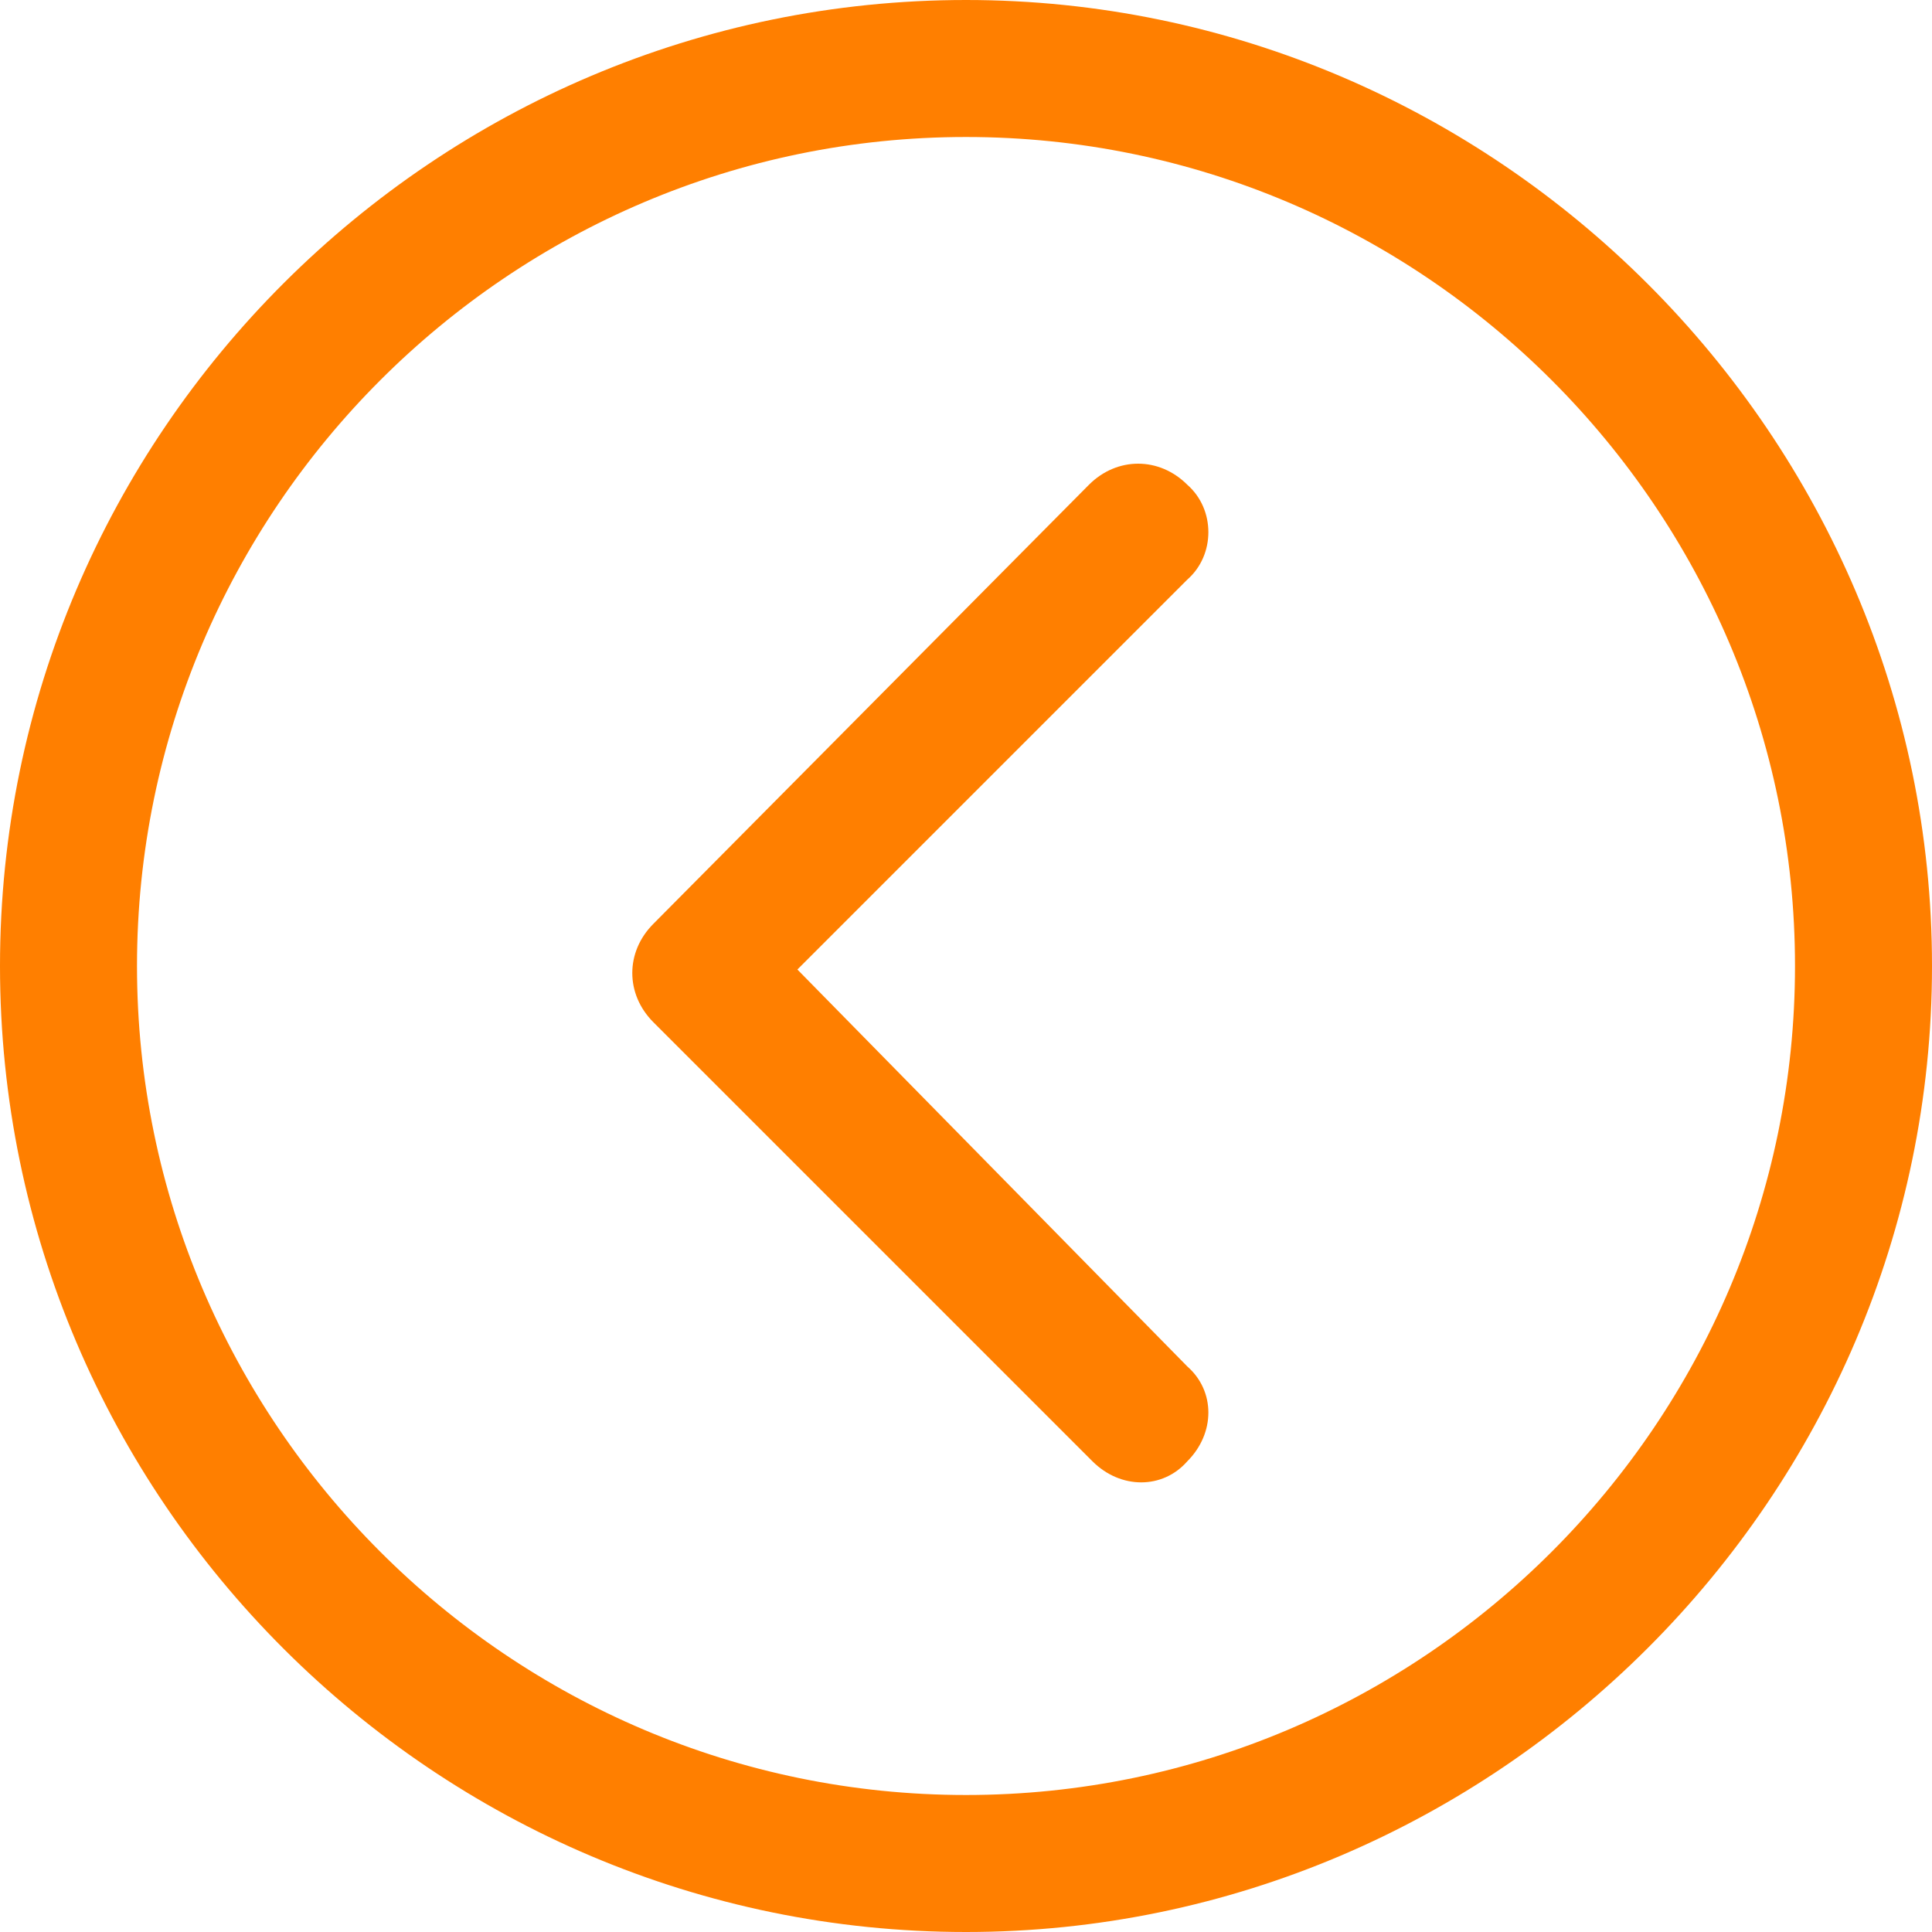
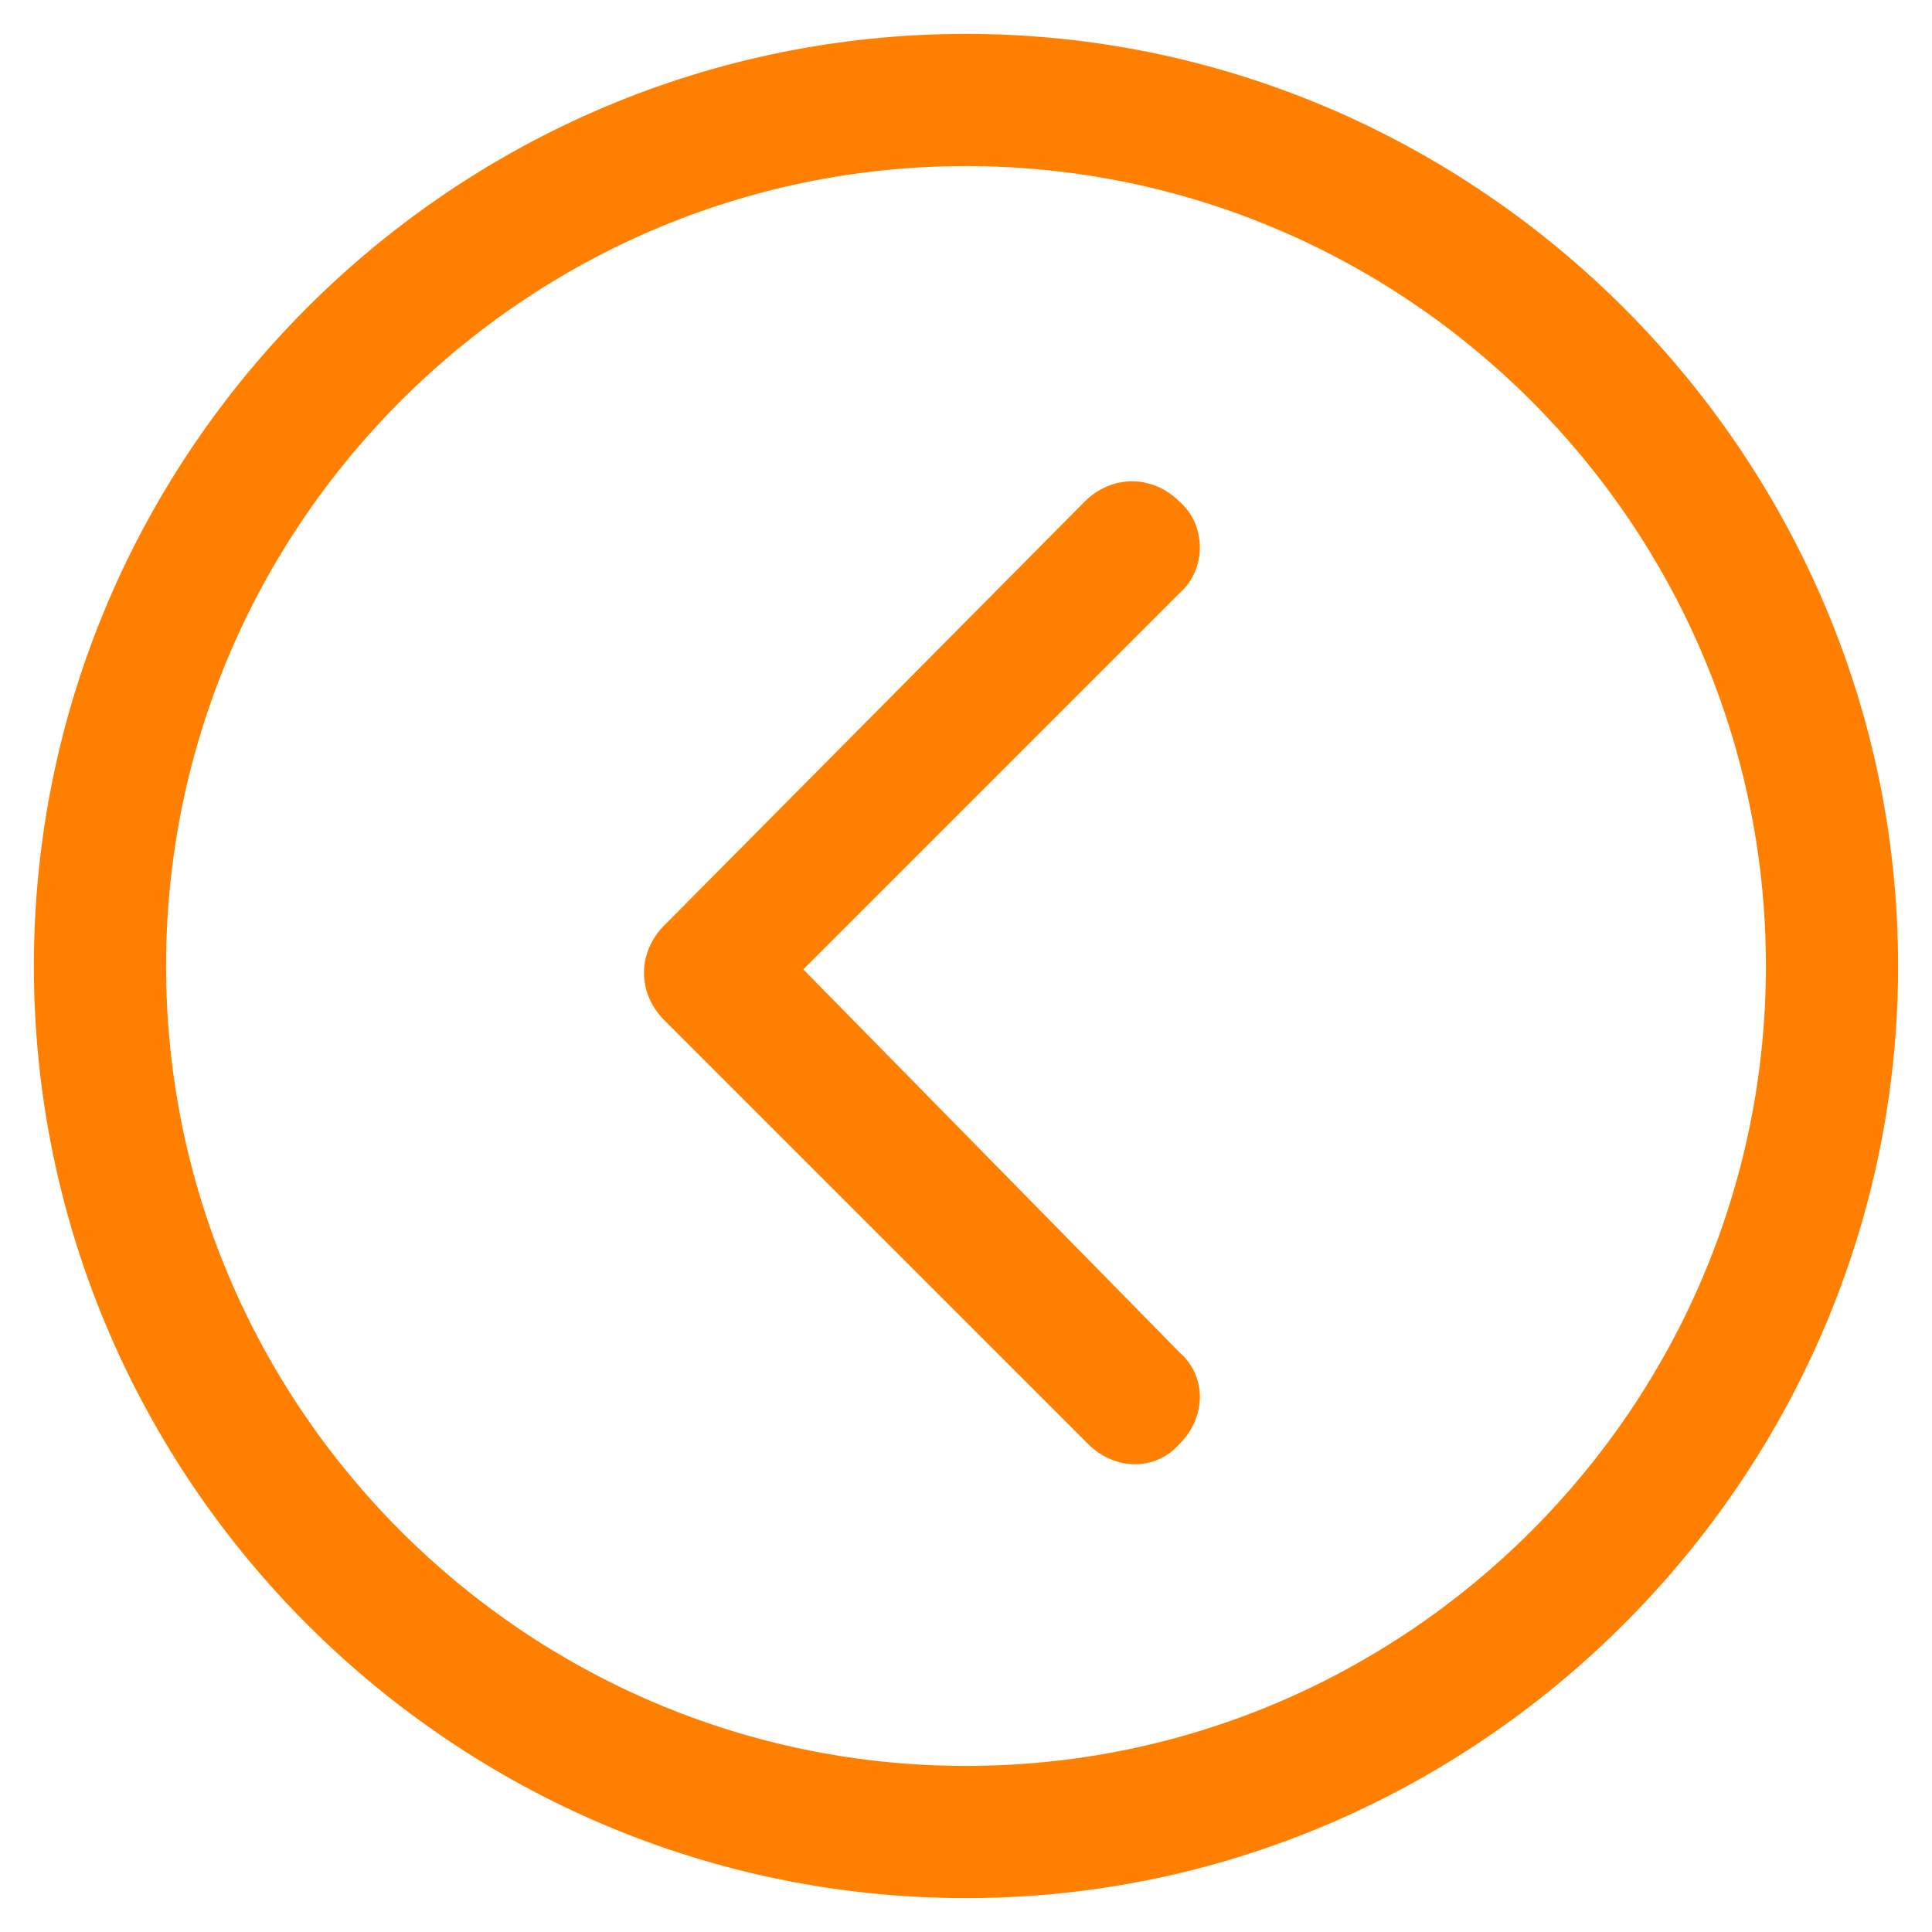
- <svg xmlns="http://www.w3.org/2000/svg" id="Layer_1" viewBox="0 0 55 55">
+ <svg xmlns="http://www.w3.org/2000/svg" id="Layer_1" viewBox="-1 -1 57 57">
  <style>.st0{fill:#ff7f00}</style>
  <path class="st0" d="M27.5 0C12.4 0 0 12.3 0 27.5S12.4 55 27.5 55 55 42.6 55 27.5 42.6 0 27.5 0zm0 51.1c-13 0-23.6-10.6-23.6-23.6S14.5 3.9 27.5 3.9s23.6 10.6 23.6 23.6-10.6 23.6-23.6 23.6z" />
  <path class="st0" d="M33.8 13.8c-.4-.4-.9-.6-1.4-.6-.5 0-1 .2-1.4.6L18.6 26.3c-.4.4-.6.9-.6 1.4 0 .5.2 1 .6 1.4l12.5 12.5c.8.8 2 .8 2.7 0 .8-.8.8-2 0-2.7L22.7 27.6l11.1-11.1c.8-.7.8-2 0-2.7z" />
</svg>
